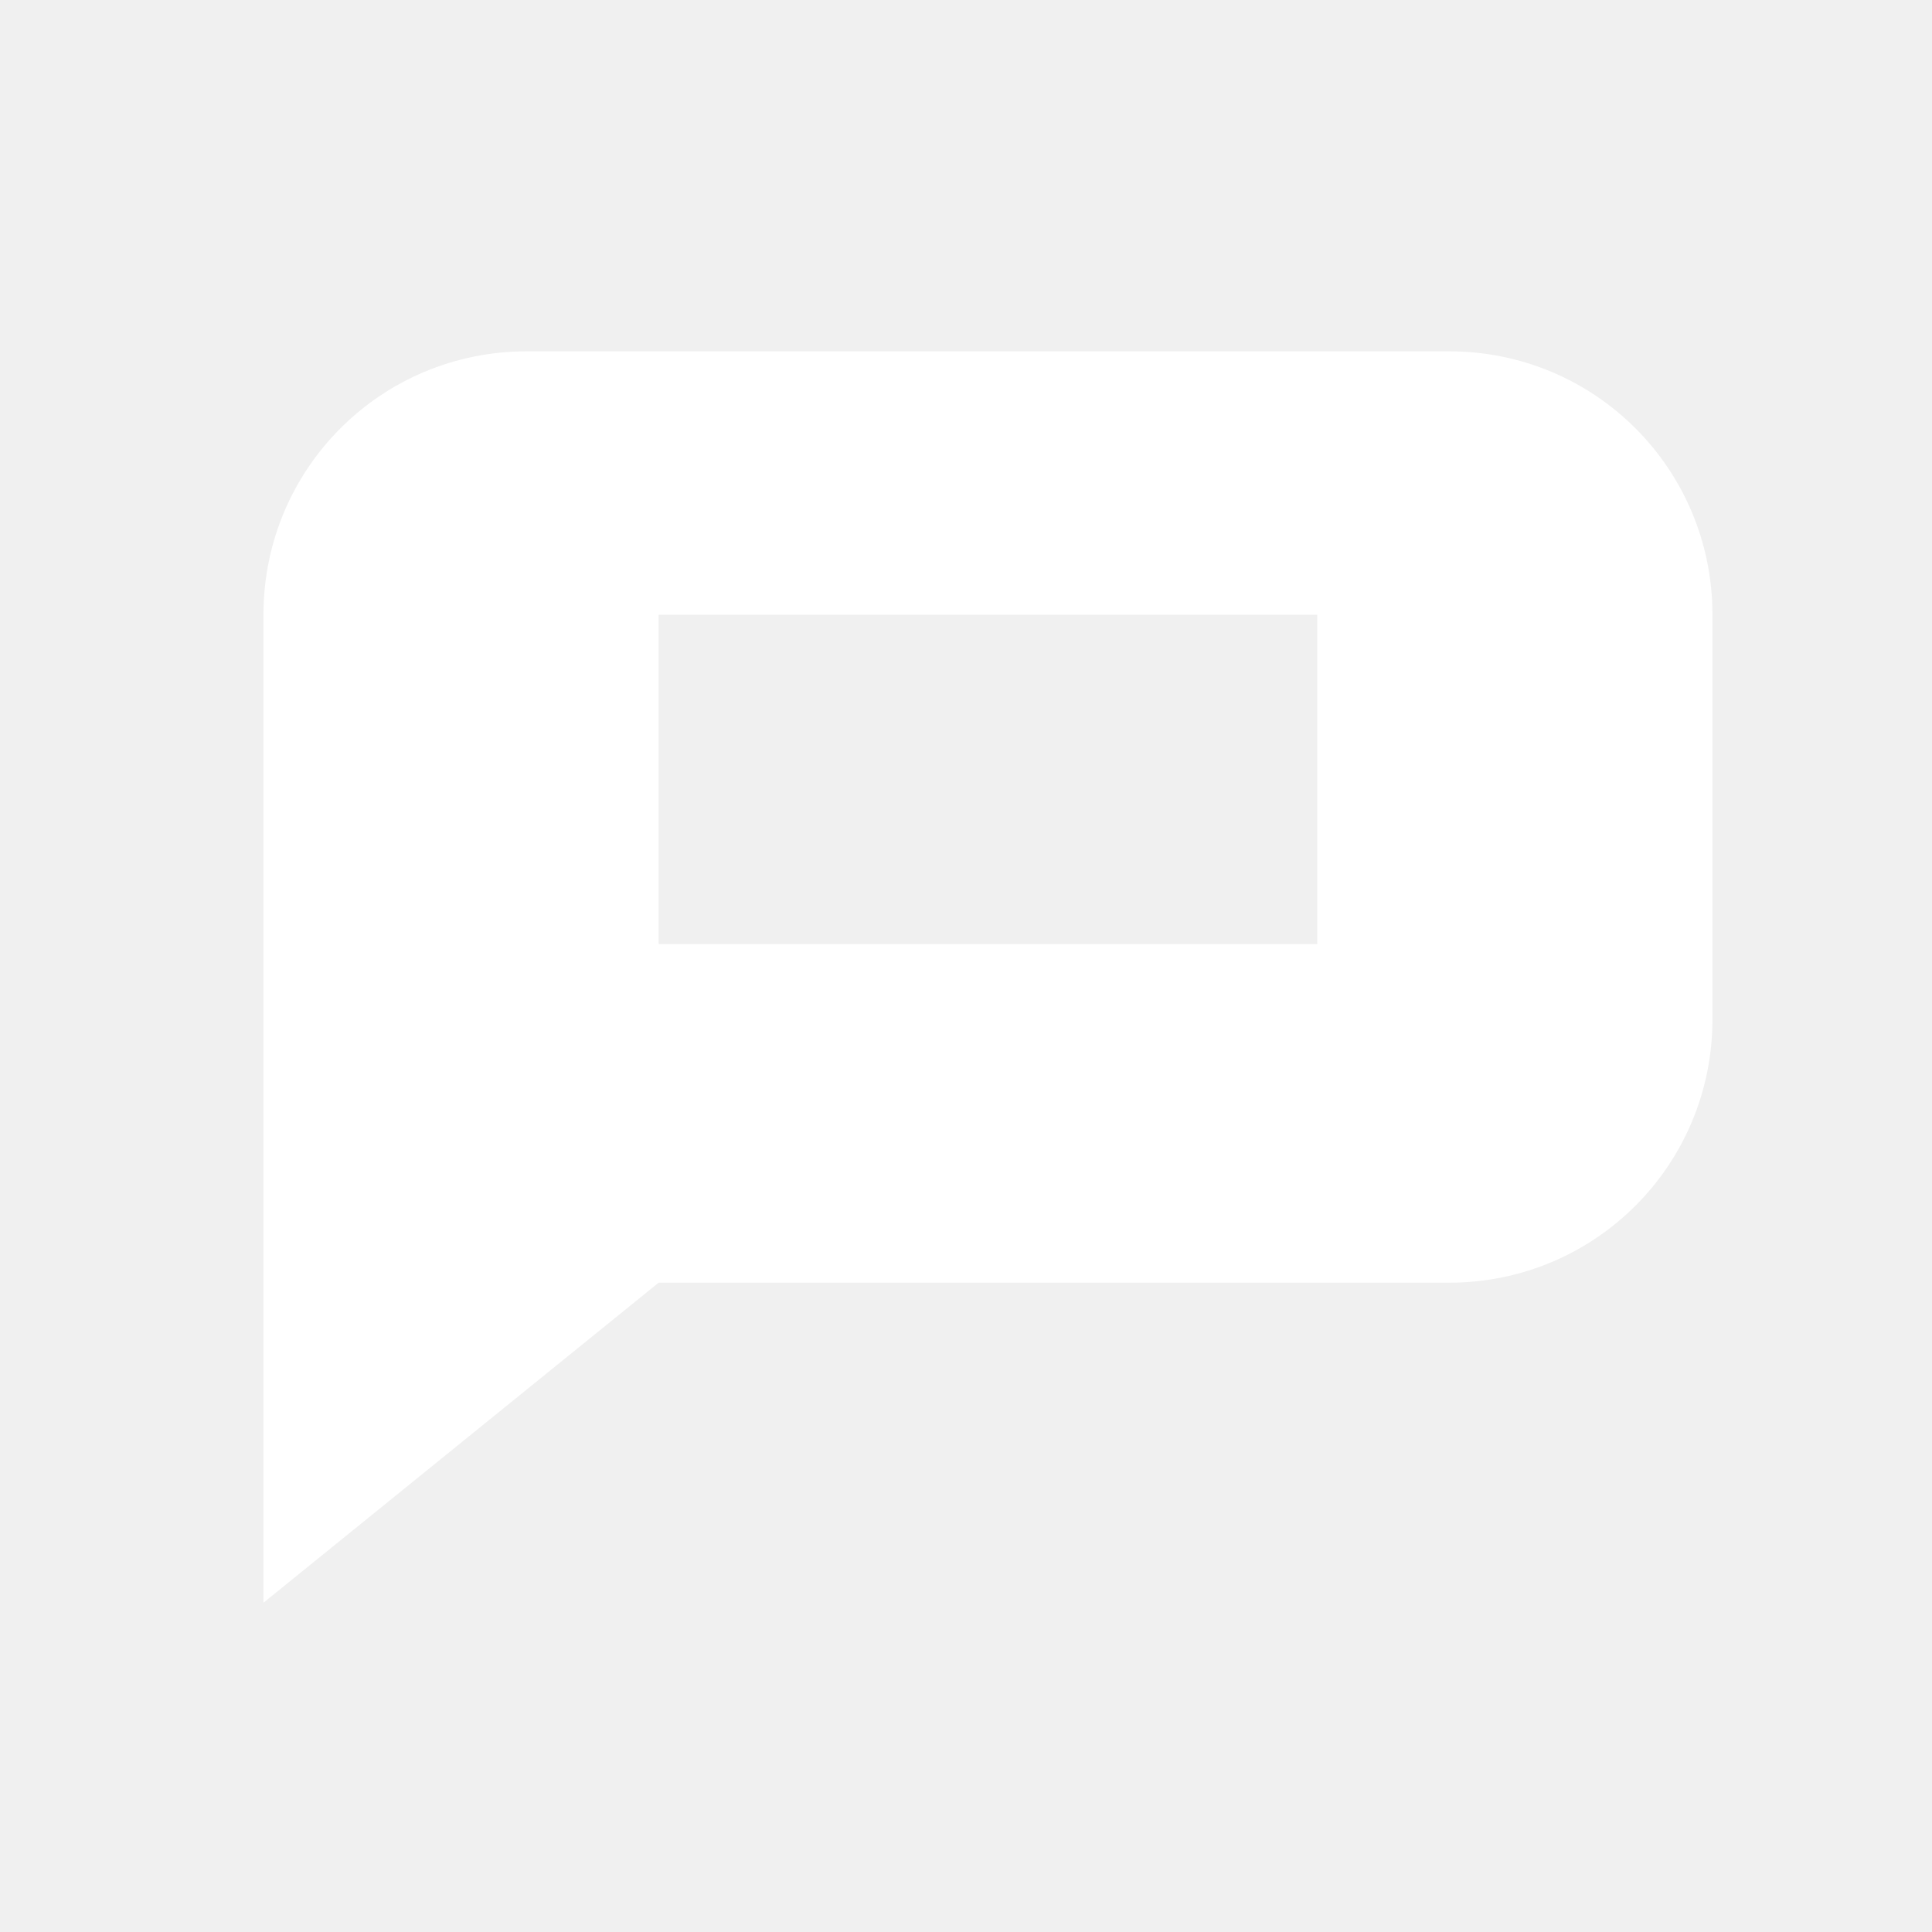
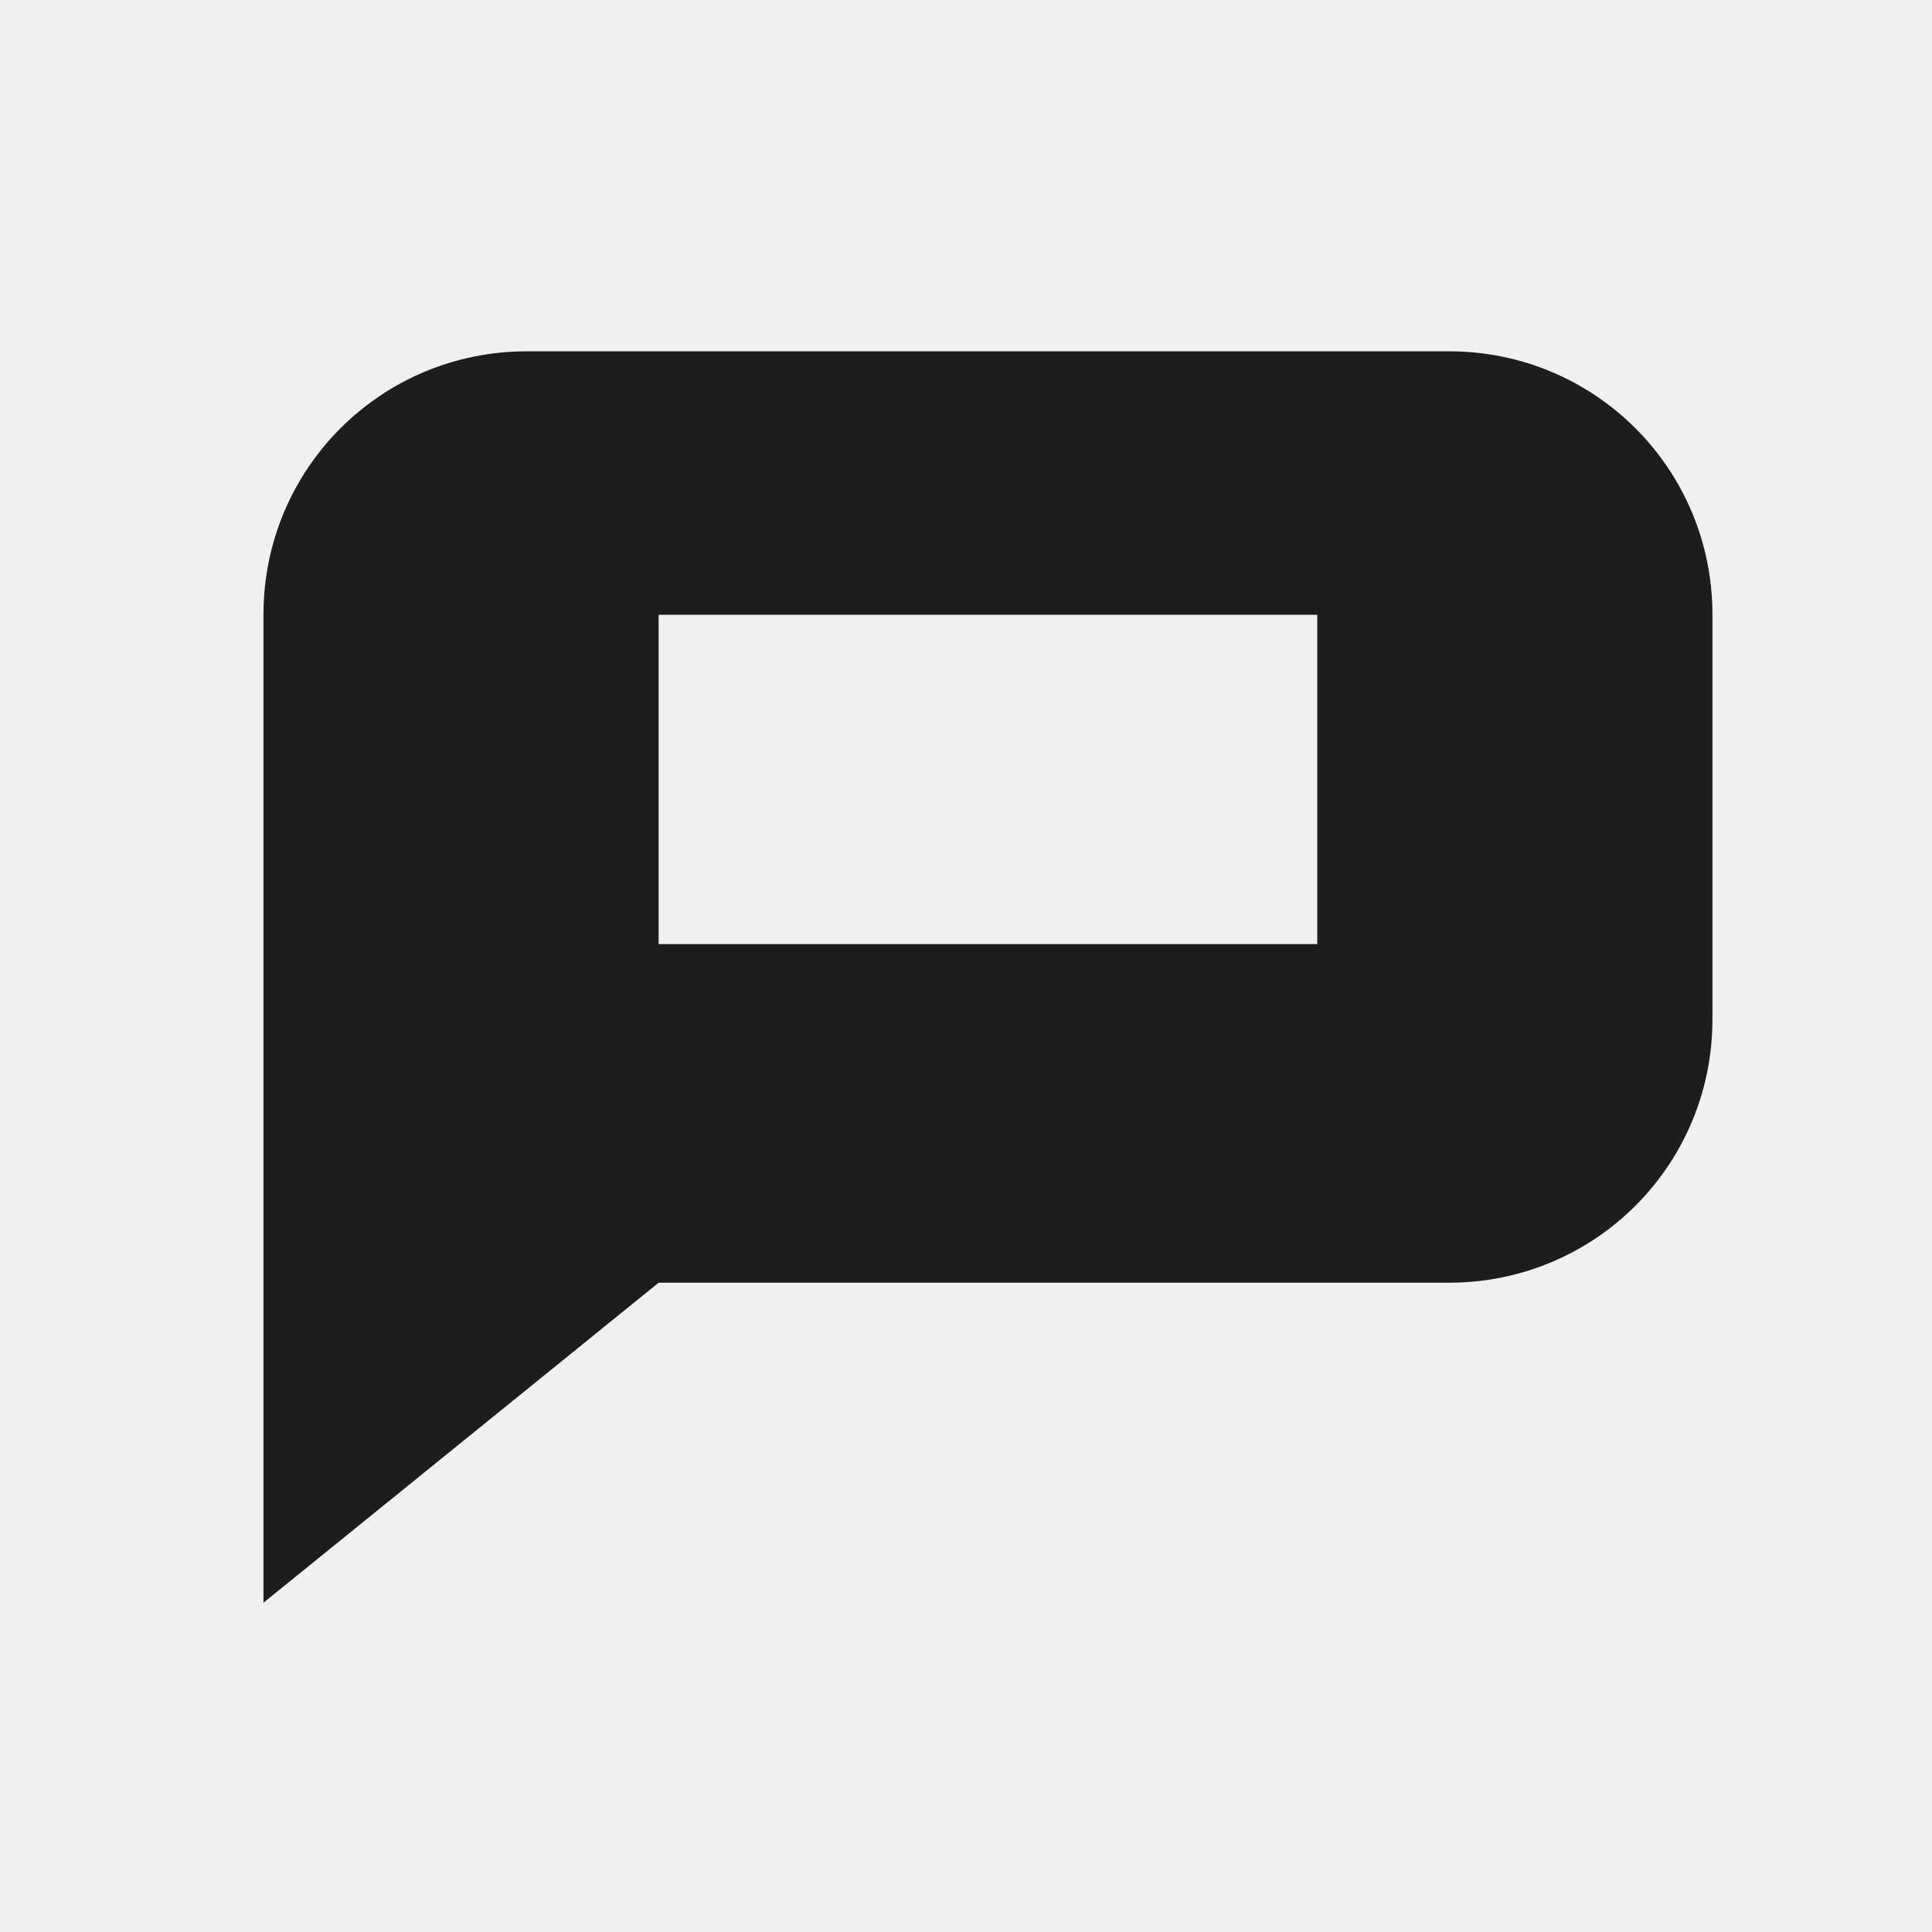
<svg xmlns="http://www.w3.org/2000/svg" width="22pt" height="22pt" viewBox="0 0 22 22" version="1.1" id="svg8">
  <defs id="defs12" />
-   <path style="fill:#ffffff;fill-opacity:1;stroke:none;stroke-width:1.8;stroke-miterlimit:4;stroke-dasharray:none;stroke-opacity:1" d="M 8 5.334 C 5.784 5.334 4 7.118 4 9.334 L 4 14.334 L 4 18.334 L 4 24.334 L 10 19.475 L 22 19.475 C 24.216 19.475 26 17.691 26 15.475 L 26 9.334 C 26 7.118 24.216 5.334 22 5.334 L 8 5.334 z M 10 9.334 L 20 9.334 L 20 14.334 L 10 14.334 L 10 9.334 z " transform="scale(0.75)" id="rect4545" />
+   <path style="fill:#1e1c1e;fill-opacity:1;stroke:none;stroke-width:1.8;stroke-miterlimit:4;stroke-dasharray:none;stroke-opacity:1" d="M 8 5.334 C 5.784 5.334 4 7.118 4 9.334 L 4 14.334 L 4 18.334 L 4 24.334 L 10 19.475 L 22 19.475 C 24.216 19.475 26 17.691 26 15.475 L 26 9.334 C 26 7.118 24.216 5.334 22 5.334 L 8 5.334 z M 10 9.334 L 20 9.334 L 20 14.334 L 10 14.334 L 10 9.334 z " transform="scale(0.75)" id="rect4545" />
</svg>
